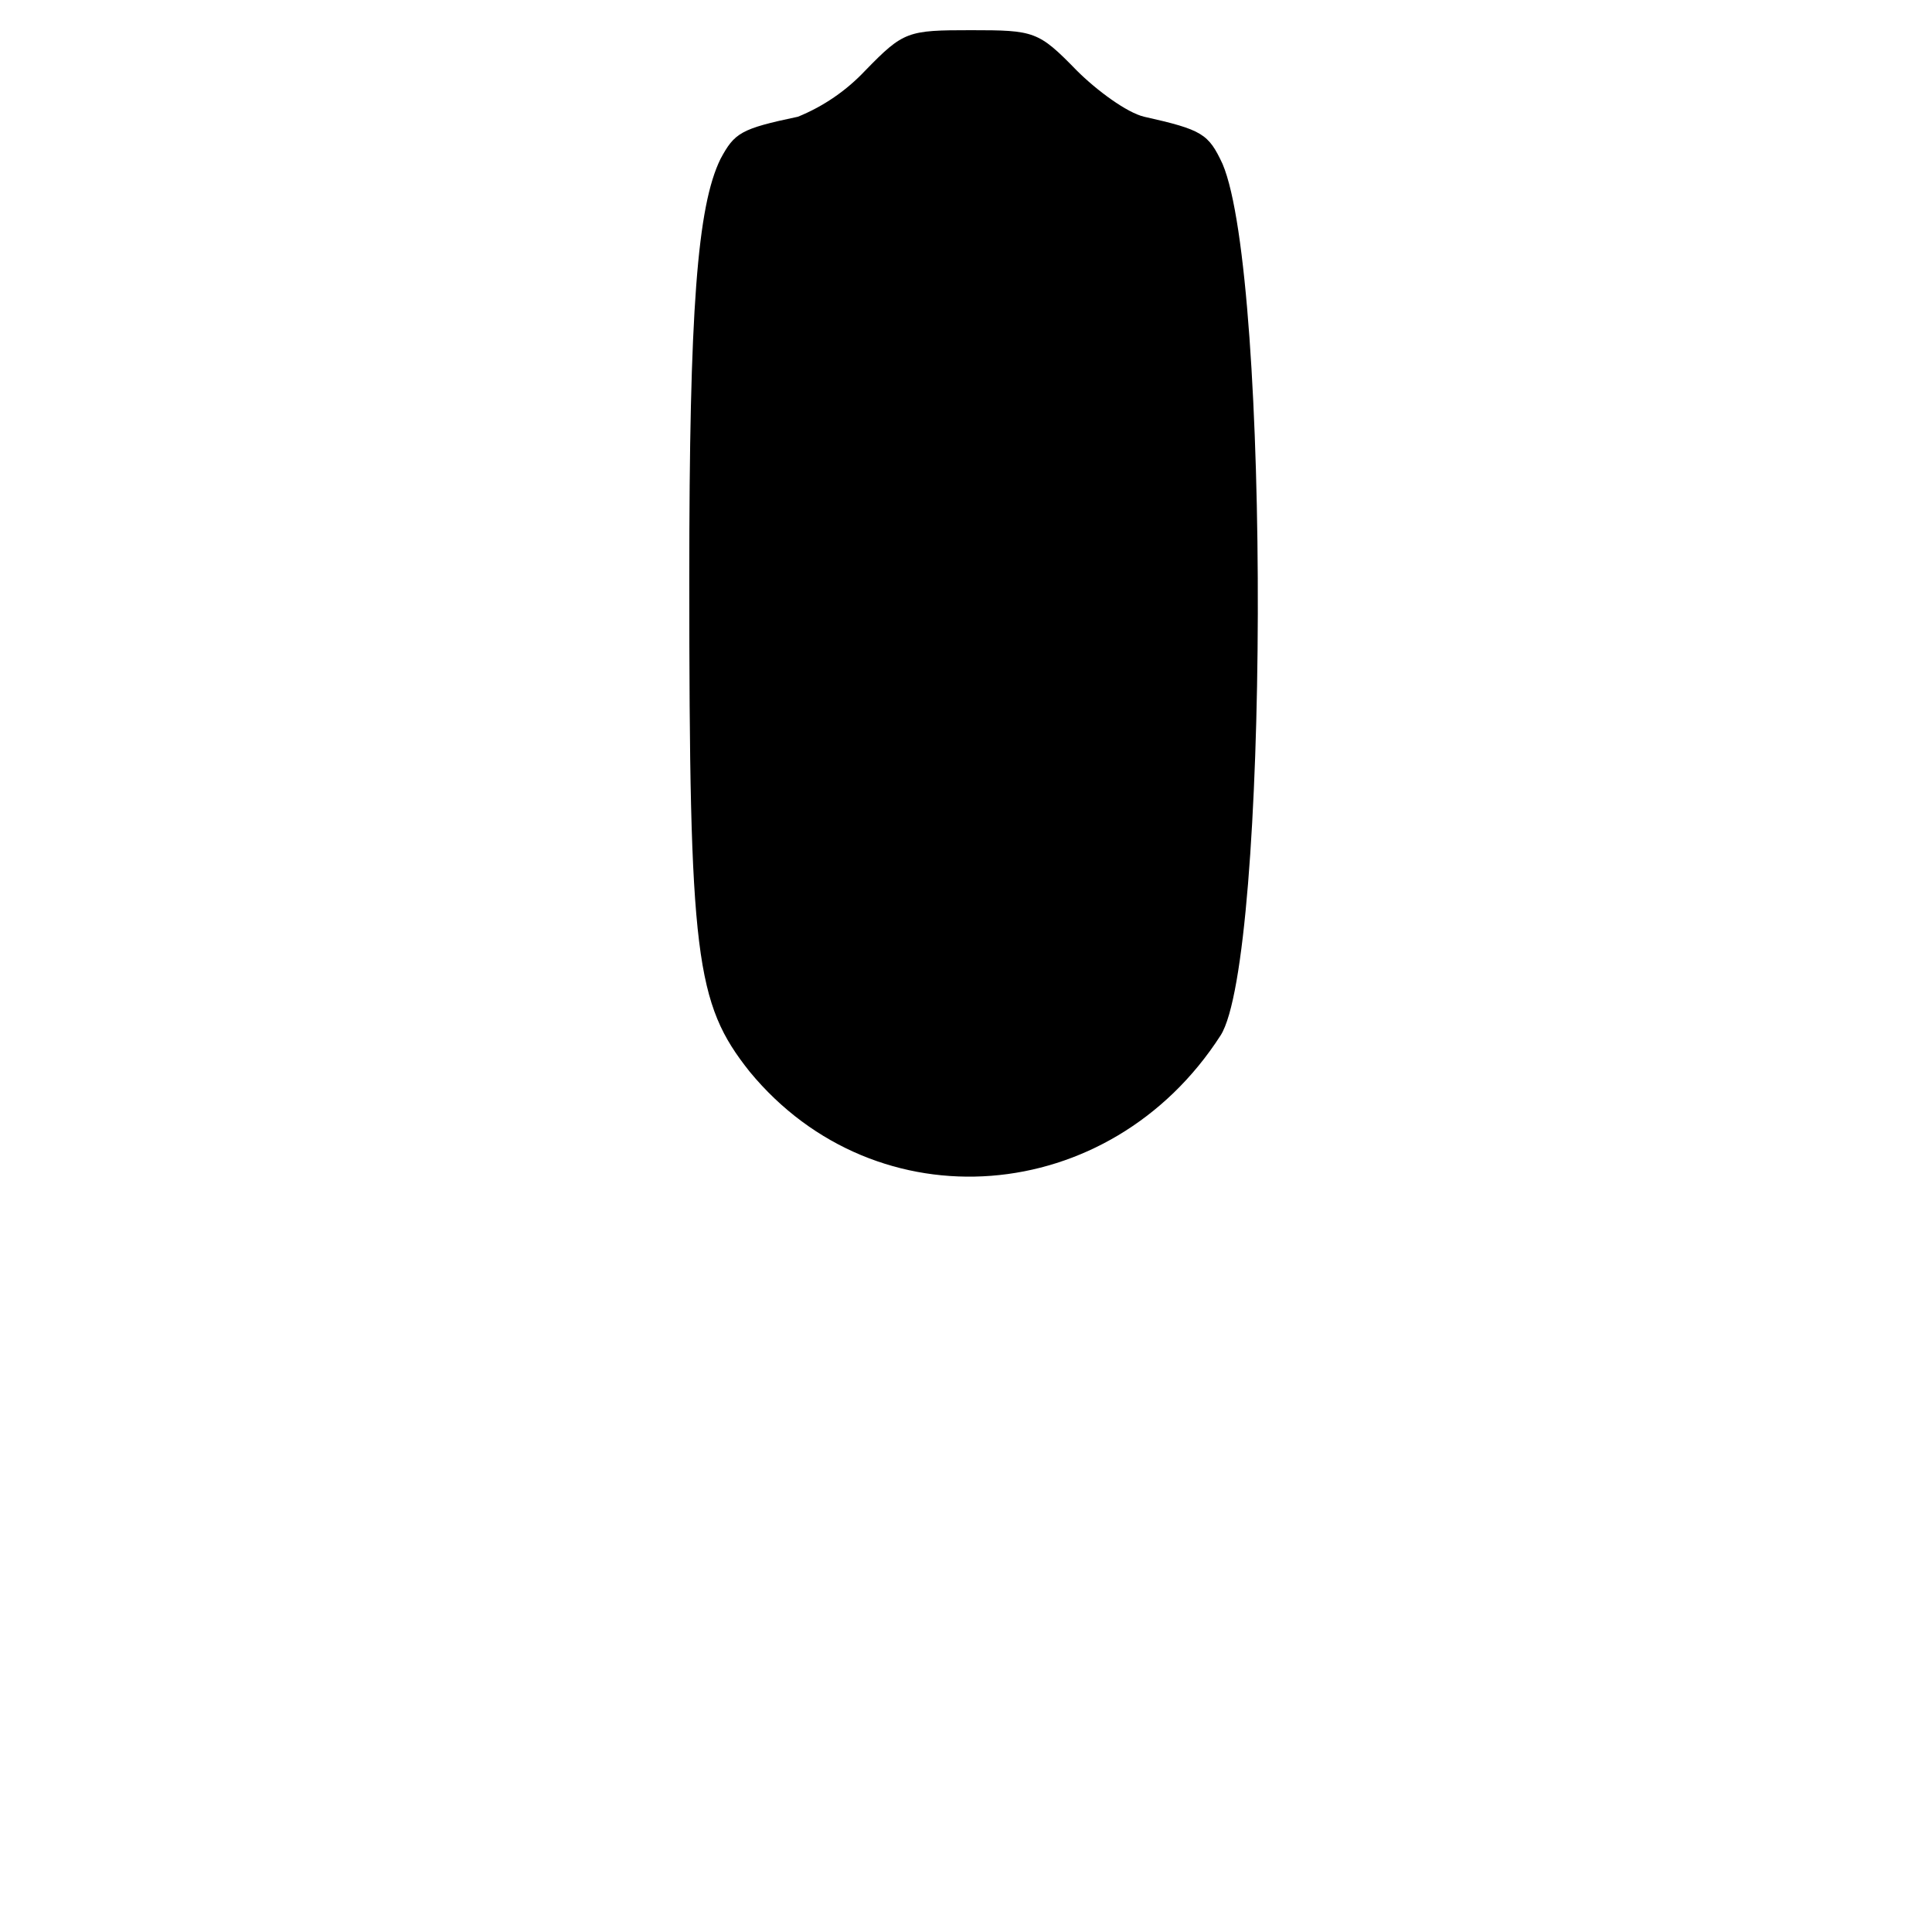
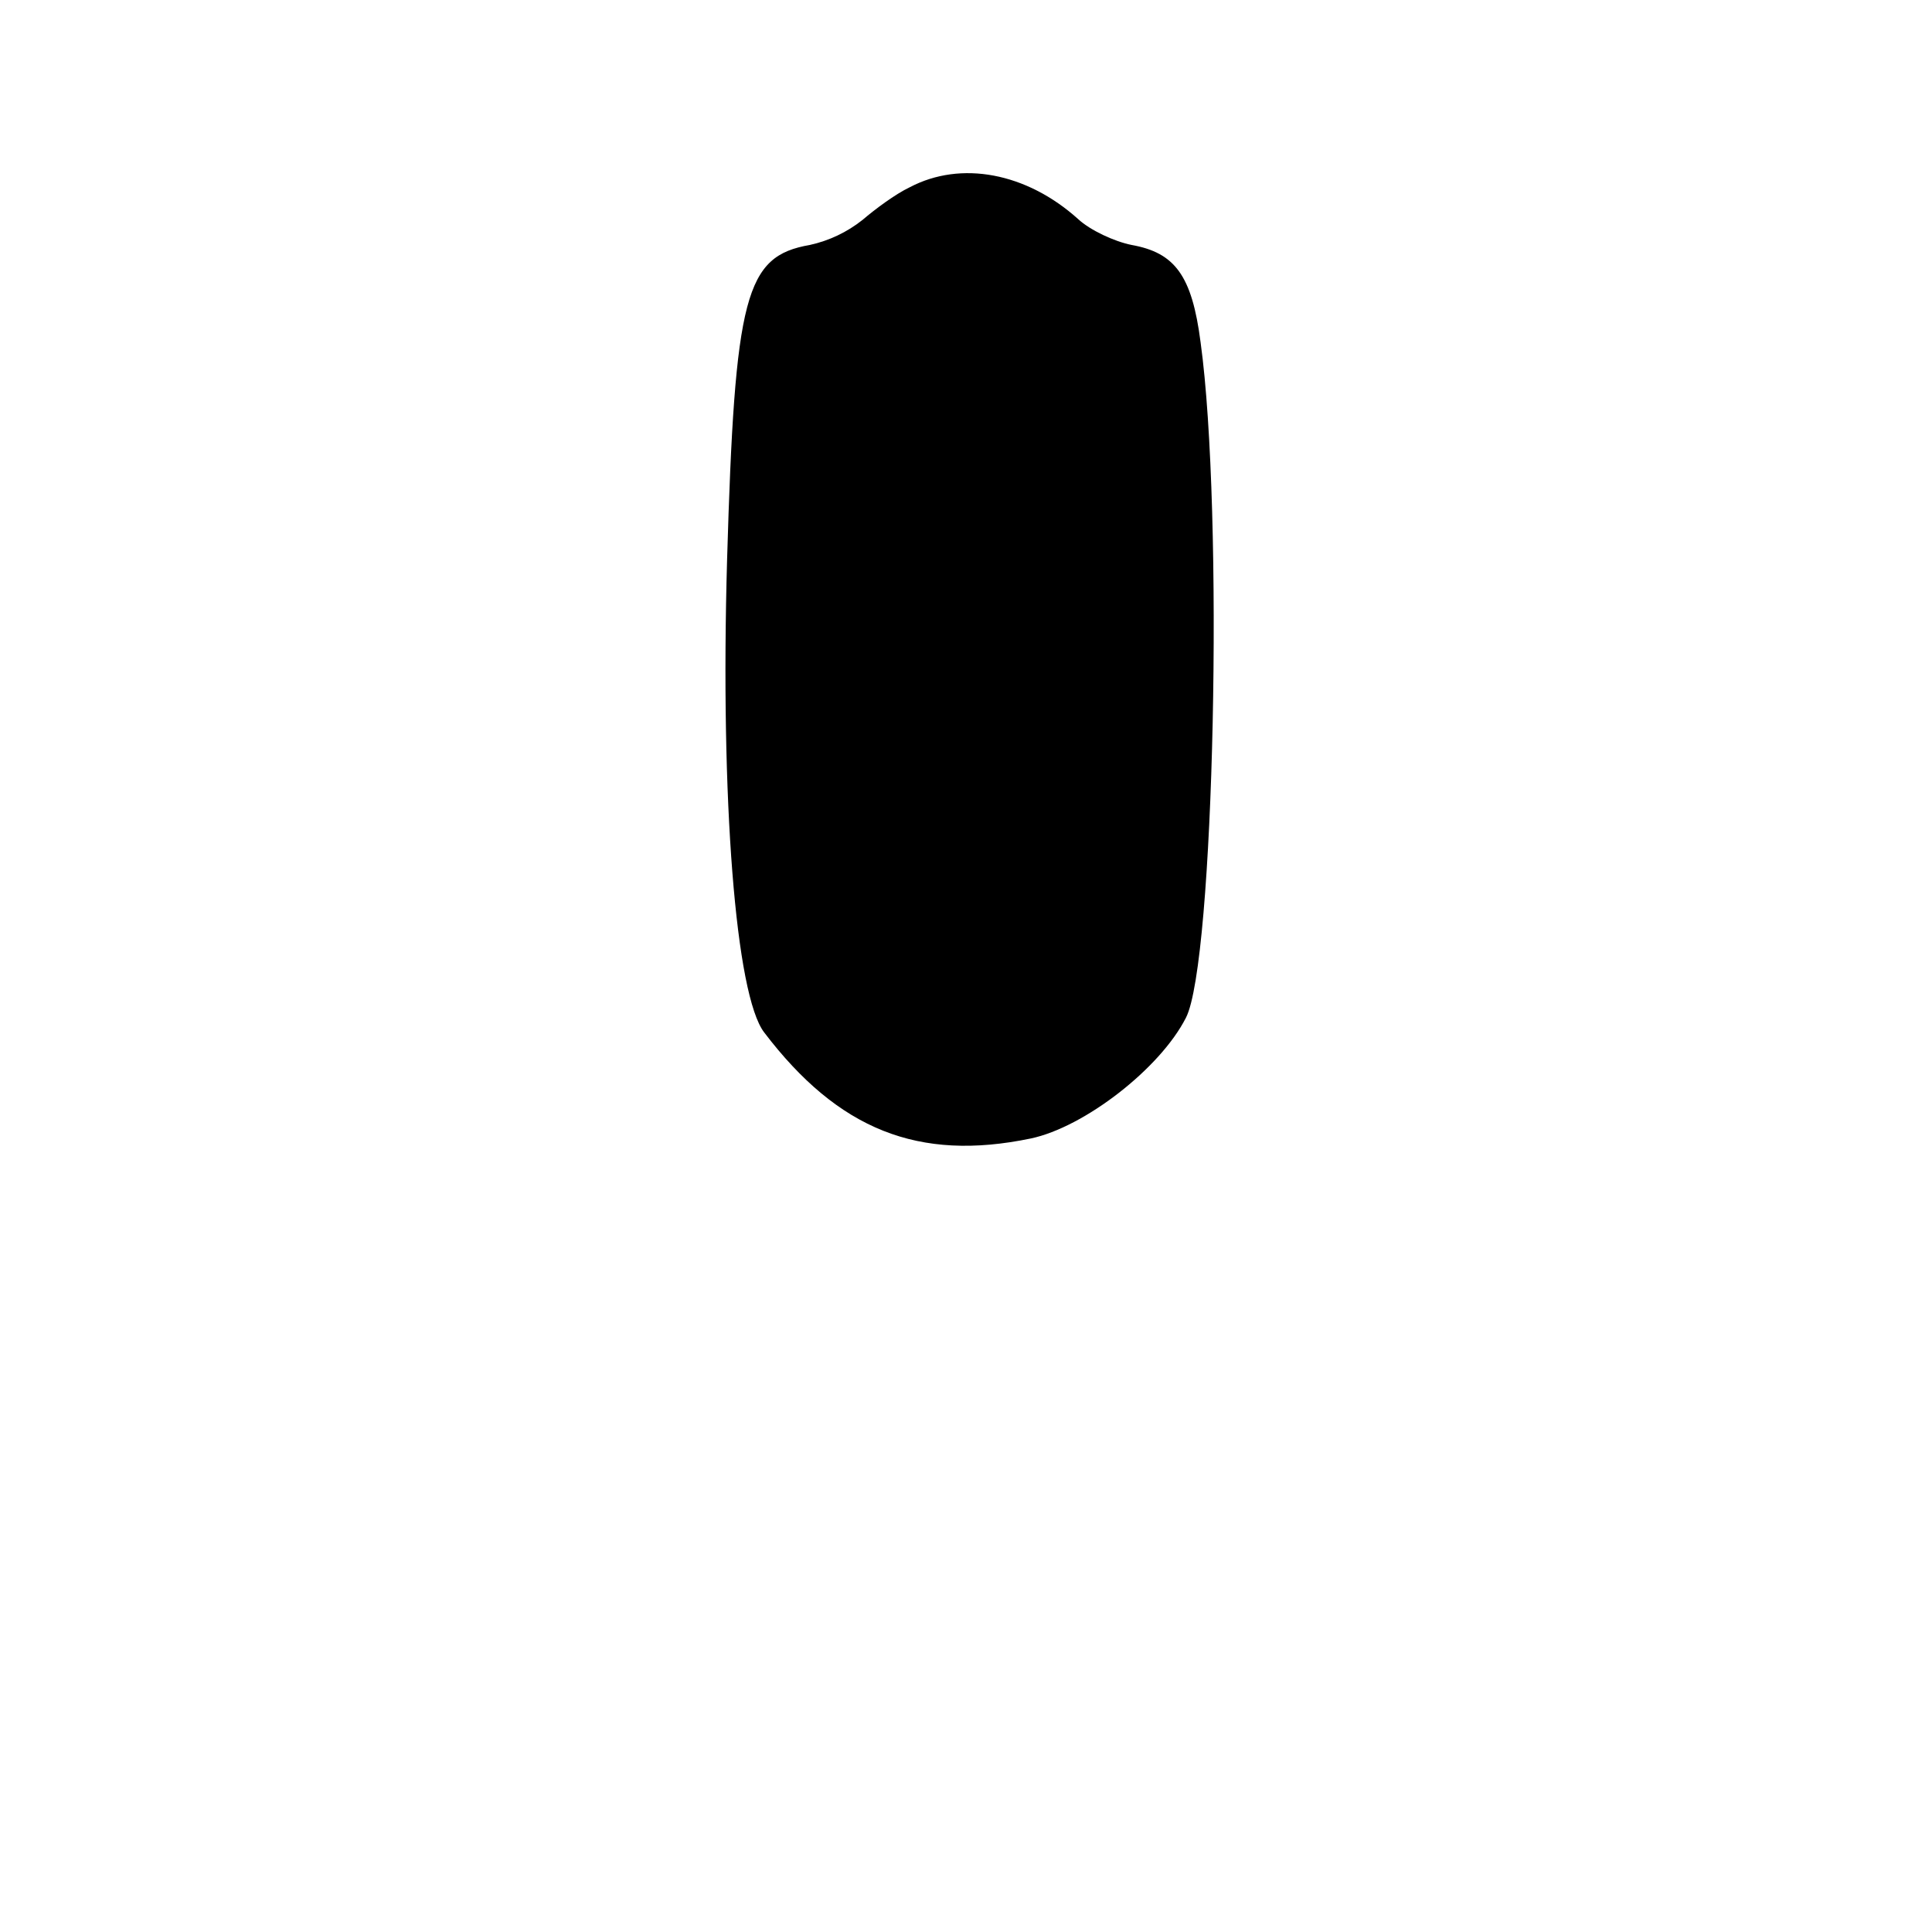
- <svg xmlns="http://www.w3.org/2000/svg" width="24" height="24" viewBox="0 0 192 192">
-   <path d="M86 7a19 19 0 0 1-6.7 4.6c-5.7 1.2-6.3 1.6-7.7 4.2-2.3 4.7-3.1 15-3.1 41.7 0 37.6.6 42.2 6 49 12.6 15.3 35.8 13.5 46.8-3.6 4.8-7.5 5-75.3.2-86.6-1.4-3-2-3.4-7.8-4.7C112 11.2 109 9 107 7c-3.8-3.9-4.2-4-10.5-4s-6.7.1-10.5 4" stroke="none" fill="#000" fill-rule="evenodd" />
+ <svg xmlns="http://www.w3.org/2000/svg" width="28" height="28" viewBox="0 0 224 224">
+   <path d="M105.5 21.7c-1.7.8-4.1 2.6-5.5 3.8a15 15 0 0 1-6.1 2.9c-7.5 1.3-8.7 5.8-9.6 36.5-.8 27.9 1 50.5 4.3 54.8 8.6 11.3 17.9 15 30.9 12.3 6.2-1.3 15-8.1 18-14 3.3-6.4 4.4-58.7 1.7-78.3-1-7.8-3-10.4-8-11.3-2-.4-4.8-1.7-6.2-3-6-5.4-13.6-6.8-19.5-3.7" stroke="none" fill="#000" fill-rule="evenodd" />
</svg>
